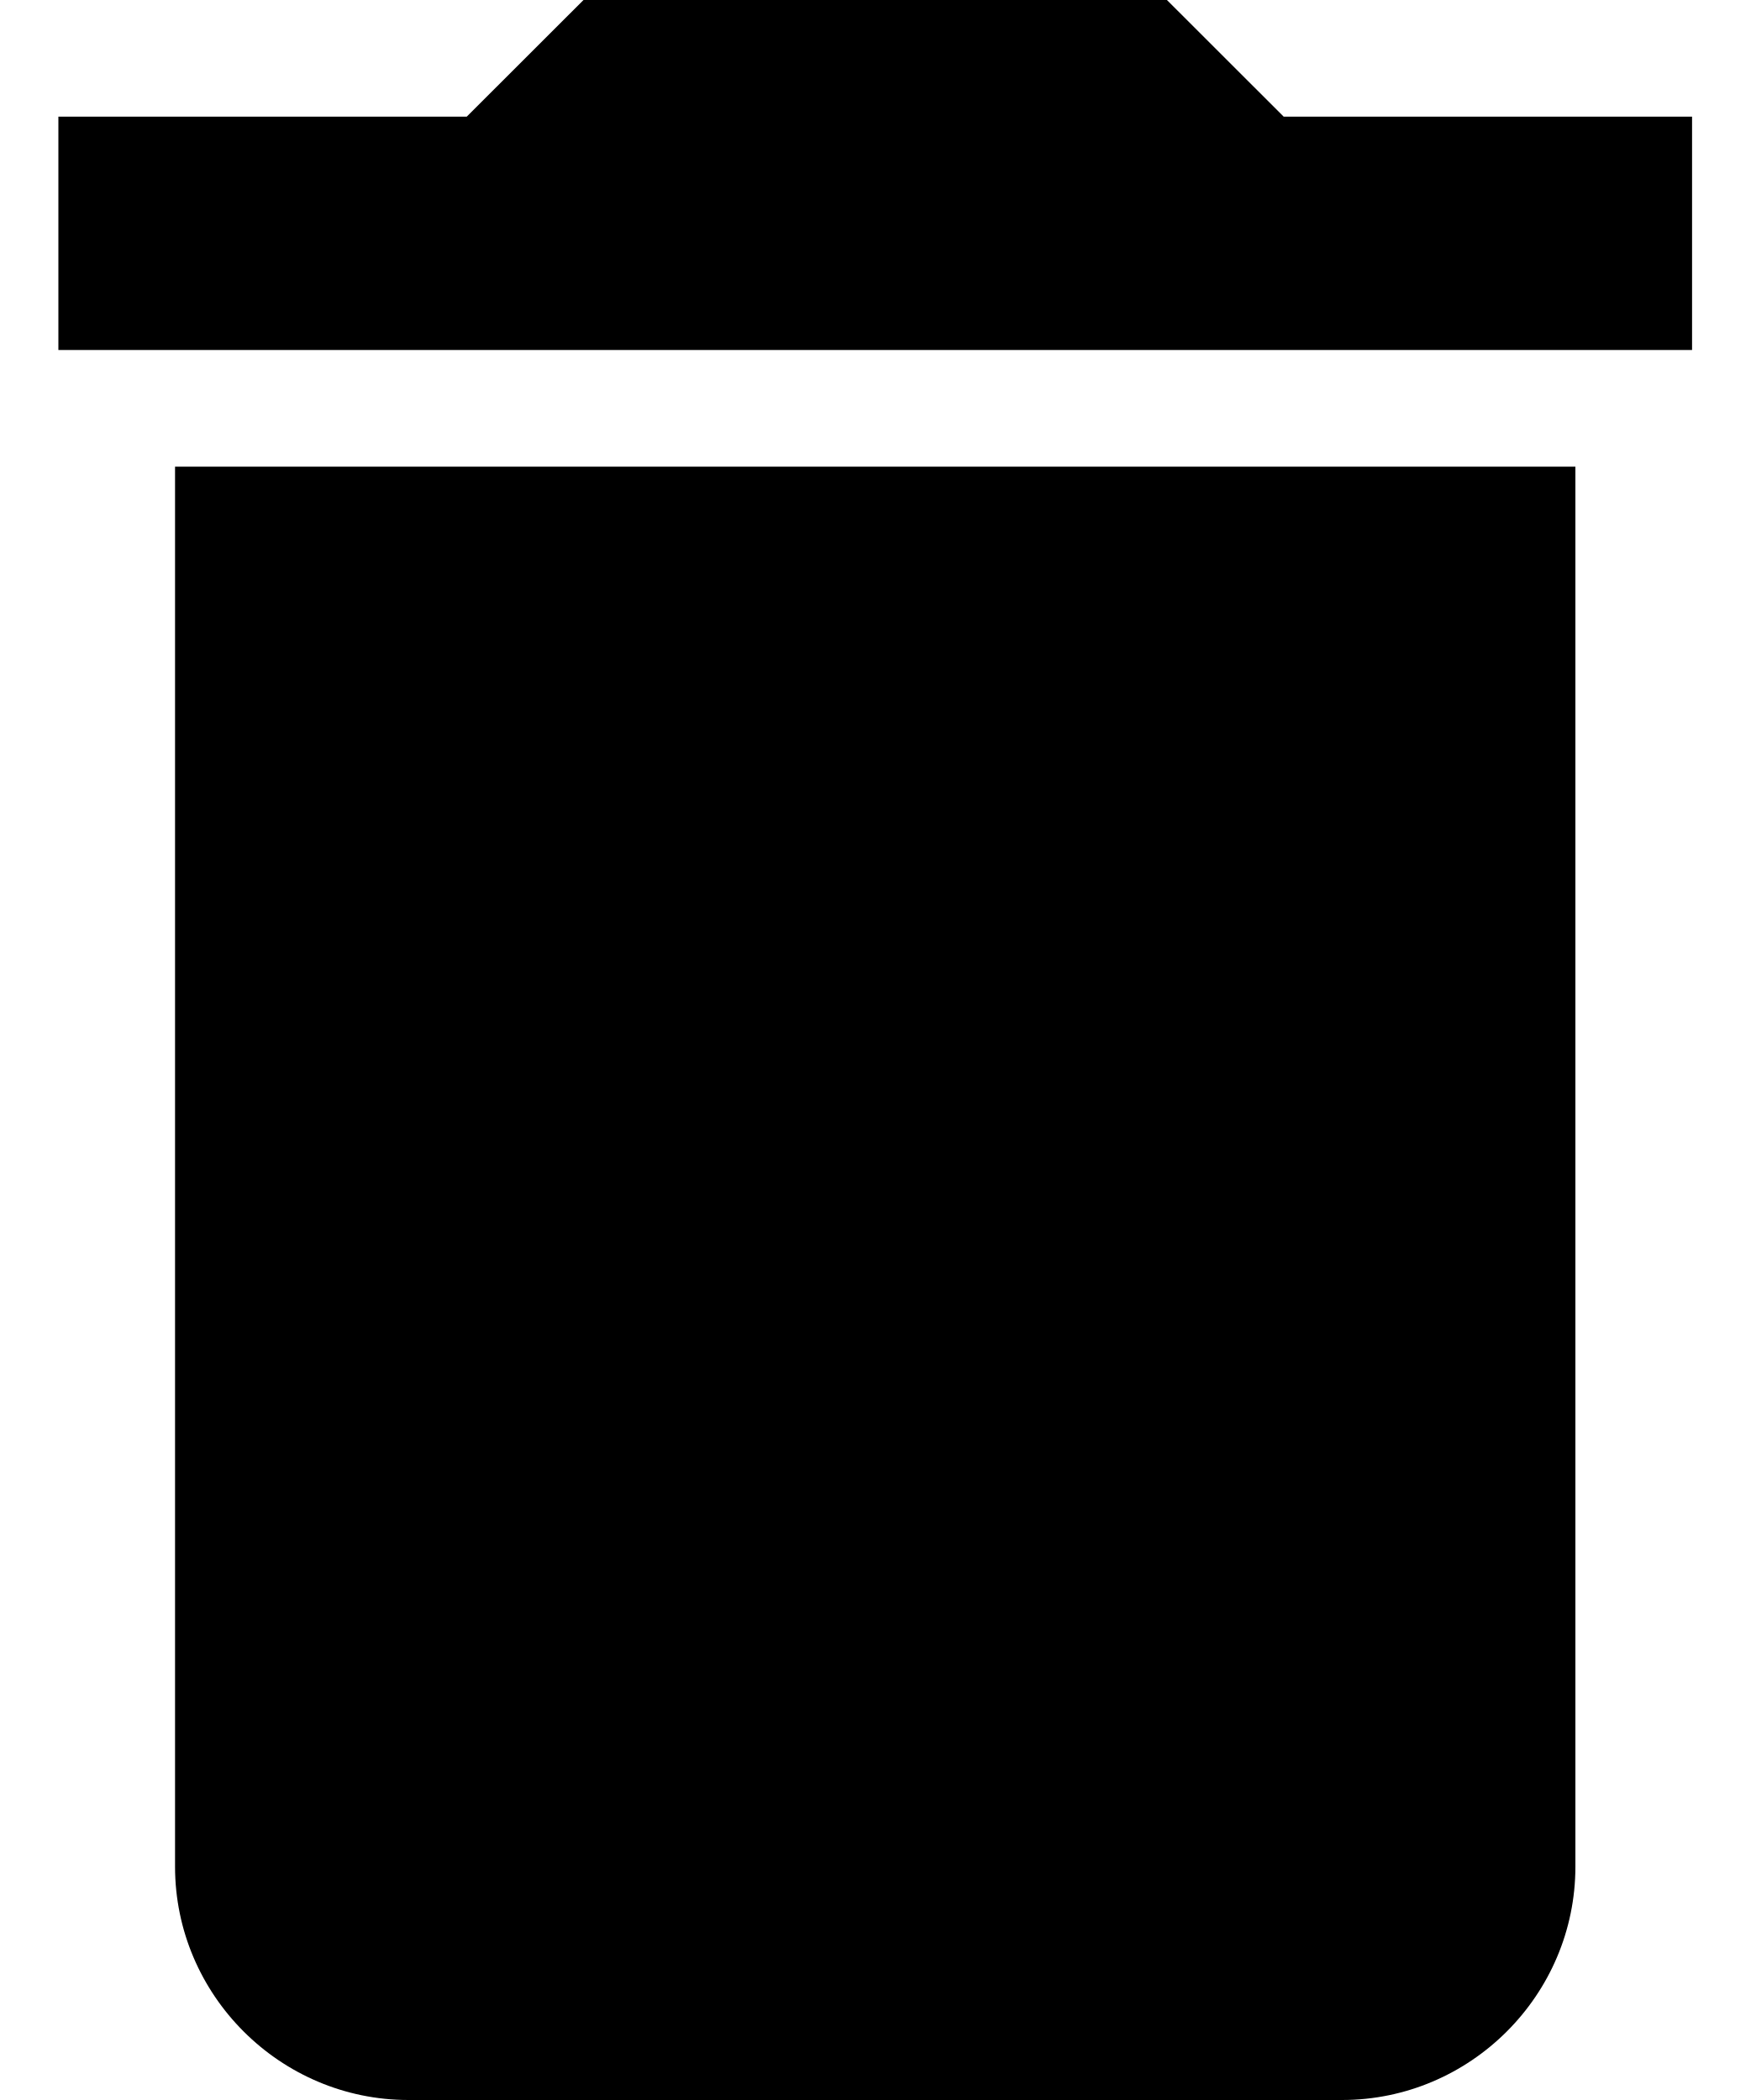
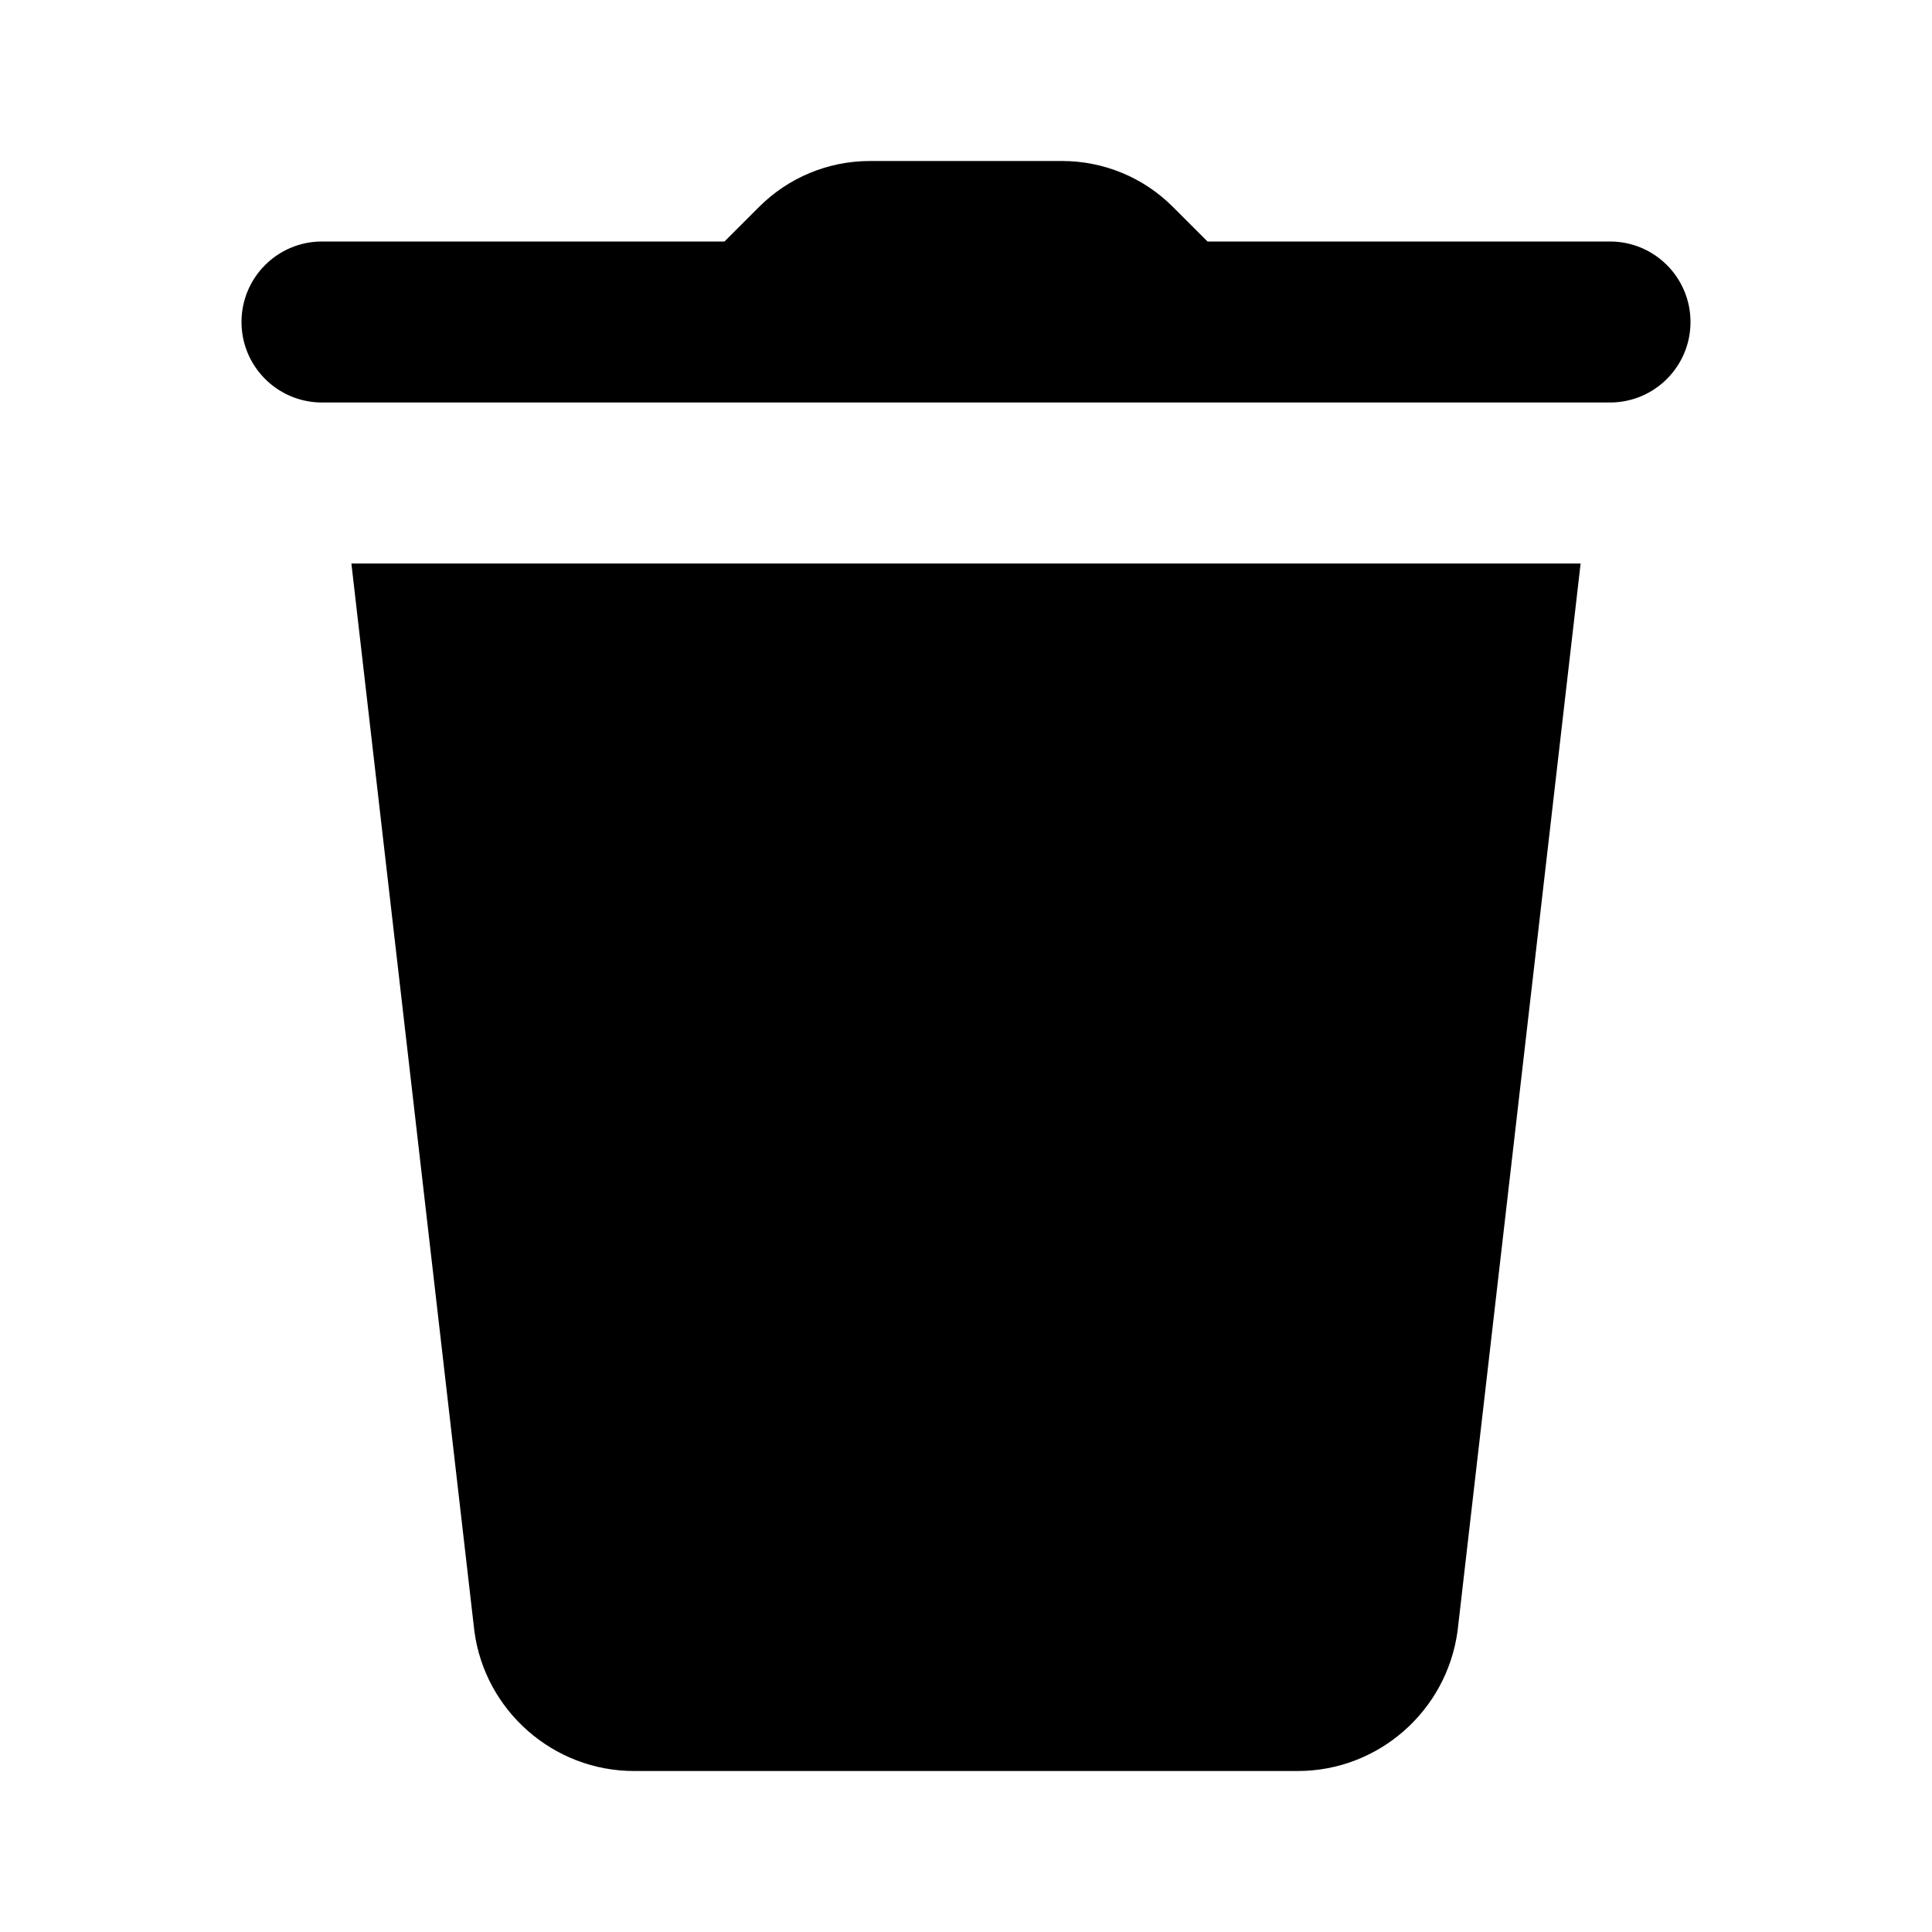
- <svg xmlns="http://www.w3.org/2000/svg" width="20" height="24" viewBox="0 0 20 24" fill="none">
-   <path d="M2 21.333C2 22.8 3.2 24 4.667 24H15.333C16.8 24 18 22.8 18 21.333V5.333H2V21.333ZM19.333 1.333H14.667L13.333 0H6.667L5.333 1.333H0.667V4H19.333V1.333Z" fill="black" />
+ <svg xmlns="http://www.w3.org/2000/svg" fill="#000000" viewBox="0 0 24 24" width="384px" height="384px">
+   <path d="M 10.807 2 C 10.29 2 9.796 2.204 9.43 2.57 L 9 3 L 4 3 A 1 1 0 1 0 4 5 L 20 5 A 1 1 0 1 0 20 3 L 15 3 L 14.57 2.57 C 14.205 2.204 13.71 2 13.193 2 L 10.807 2 z M 4.365 7 L 5.893 20.264 C 6.025 21.254 6.877 22 7.875 22 L 16.123 22 C 17.121 22 17.974 21.255 18.107 20.256 L 19.635 7 L 4.365 7 z" />
</svg>
